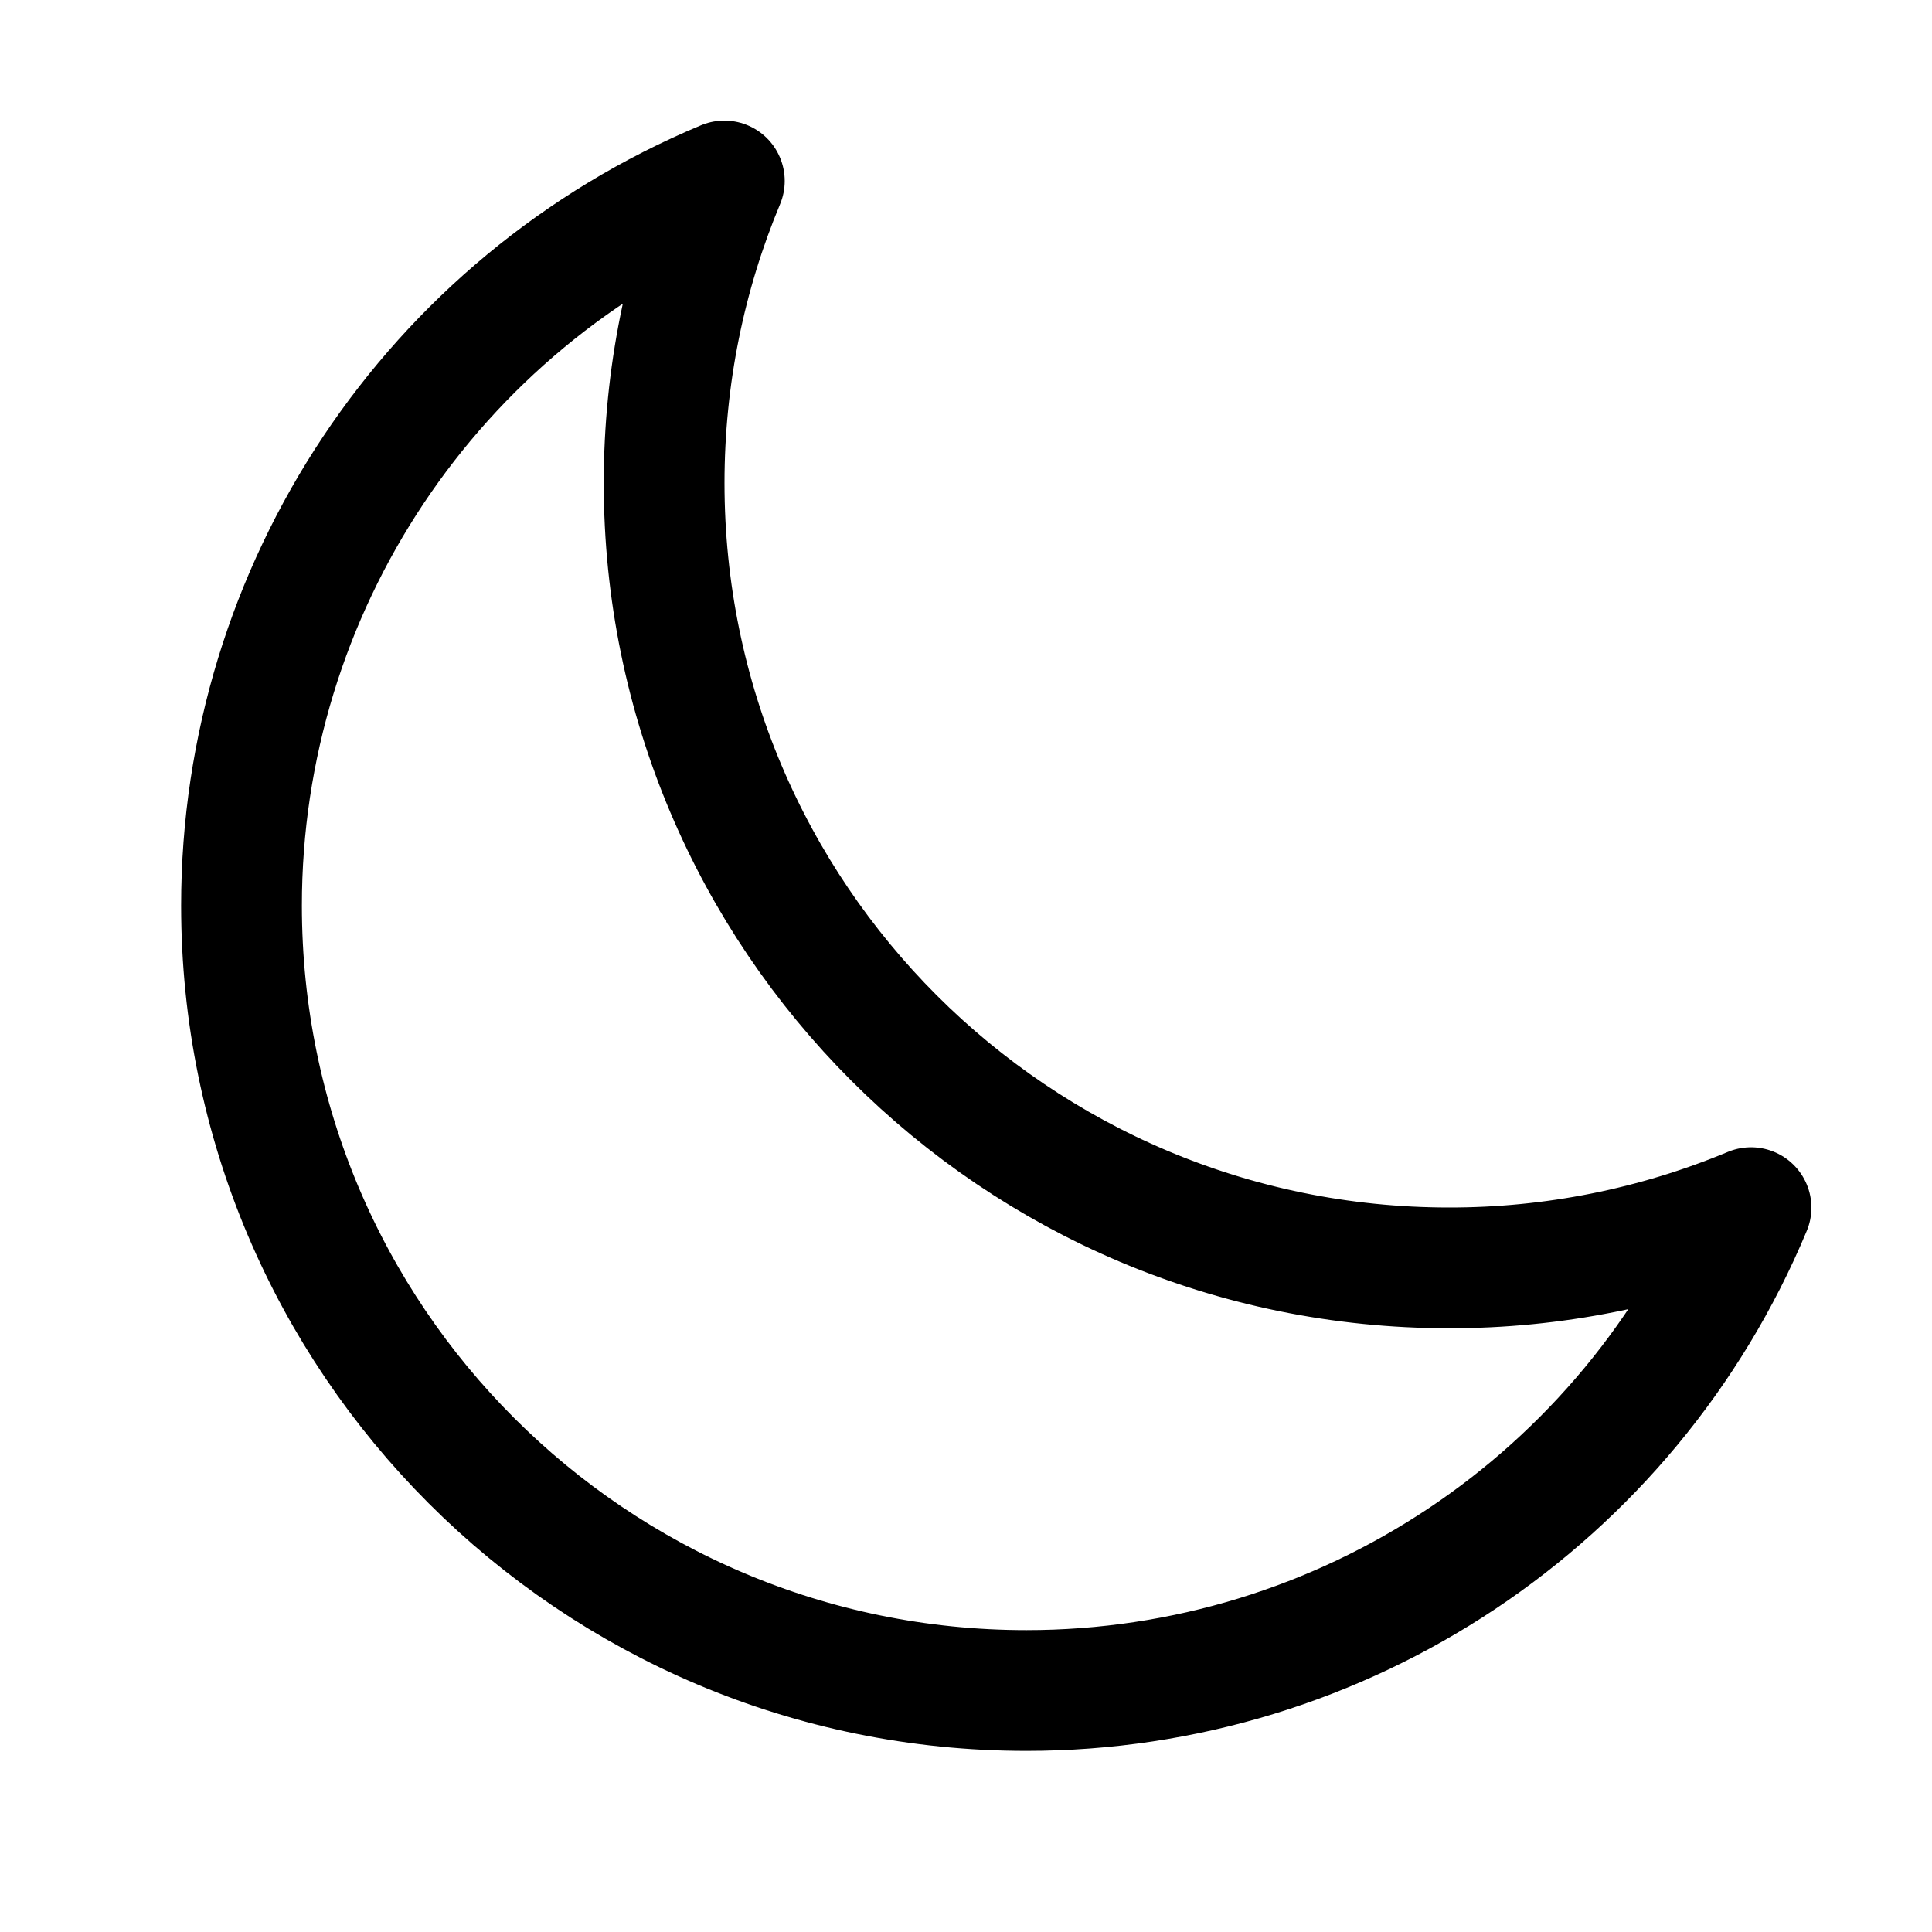
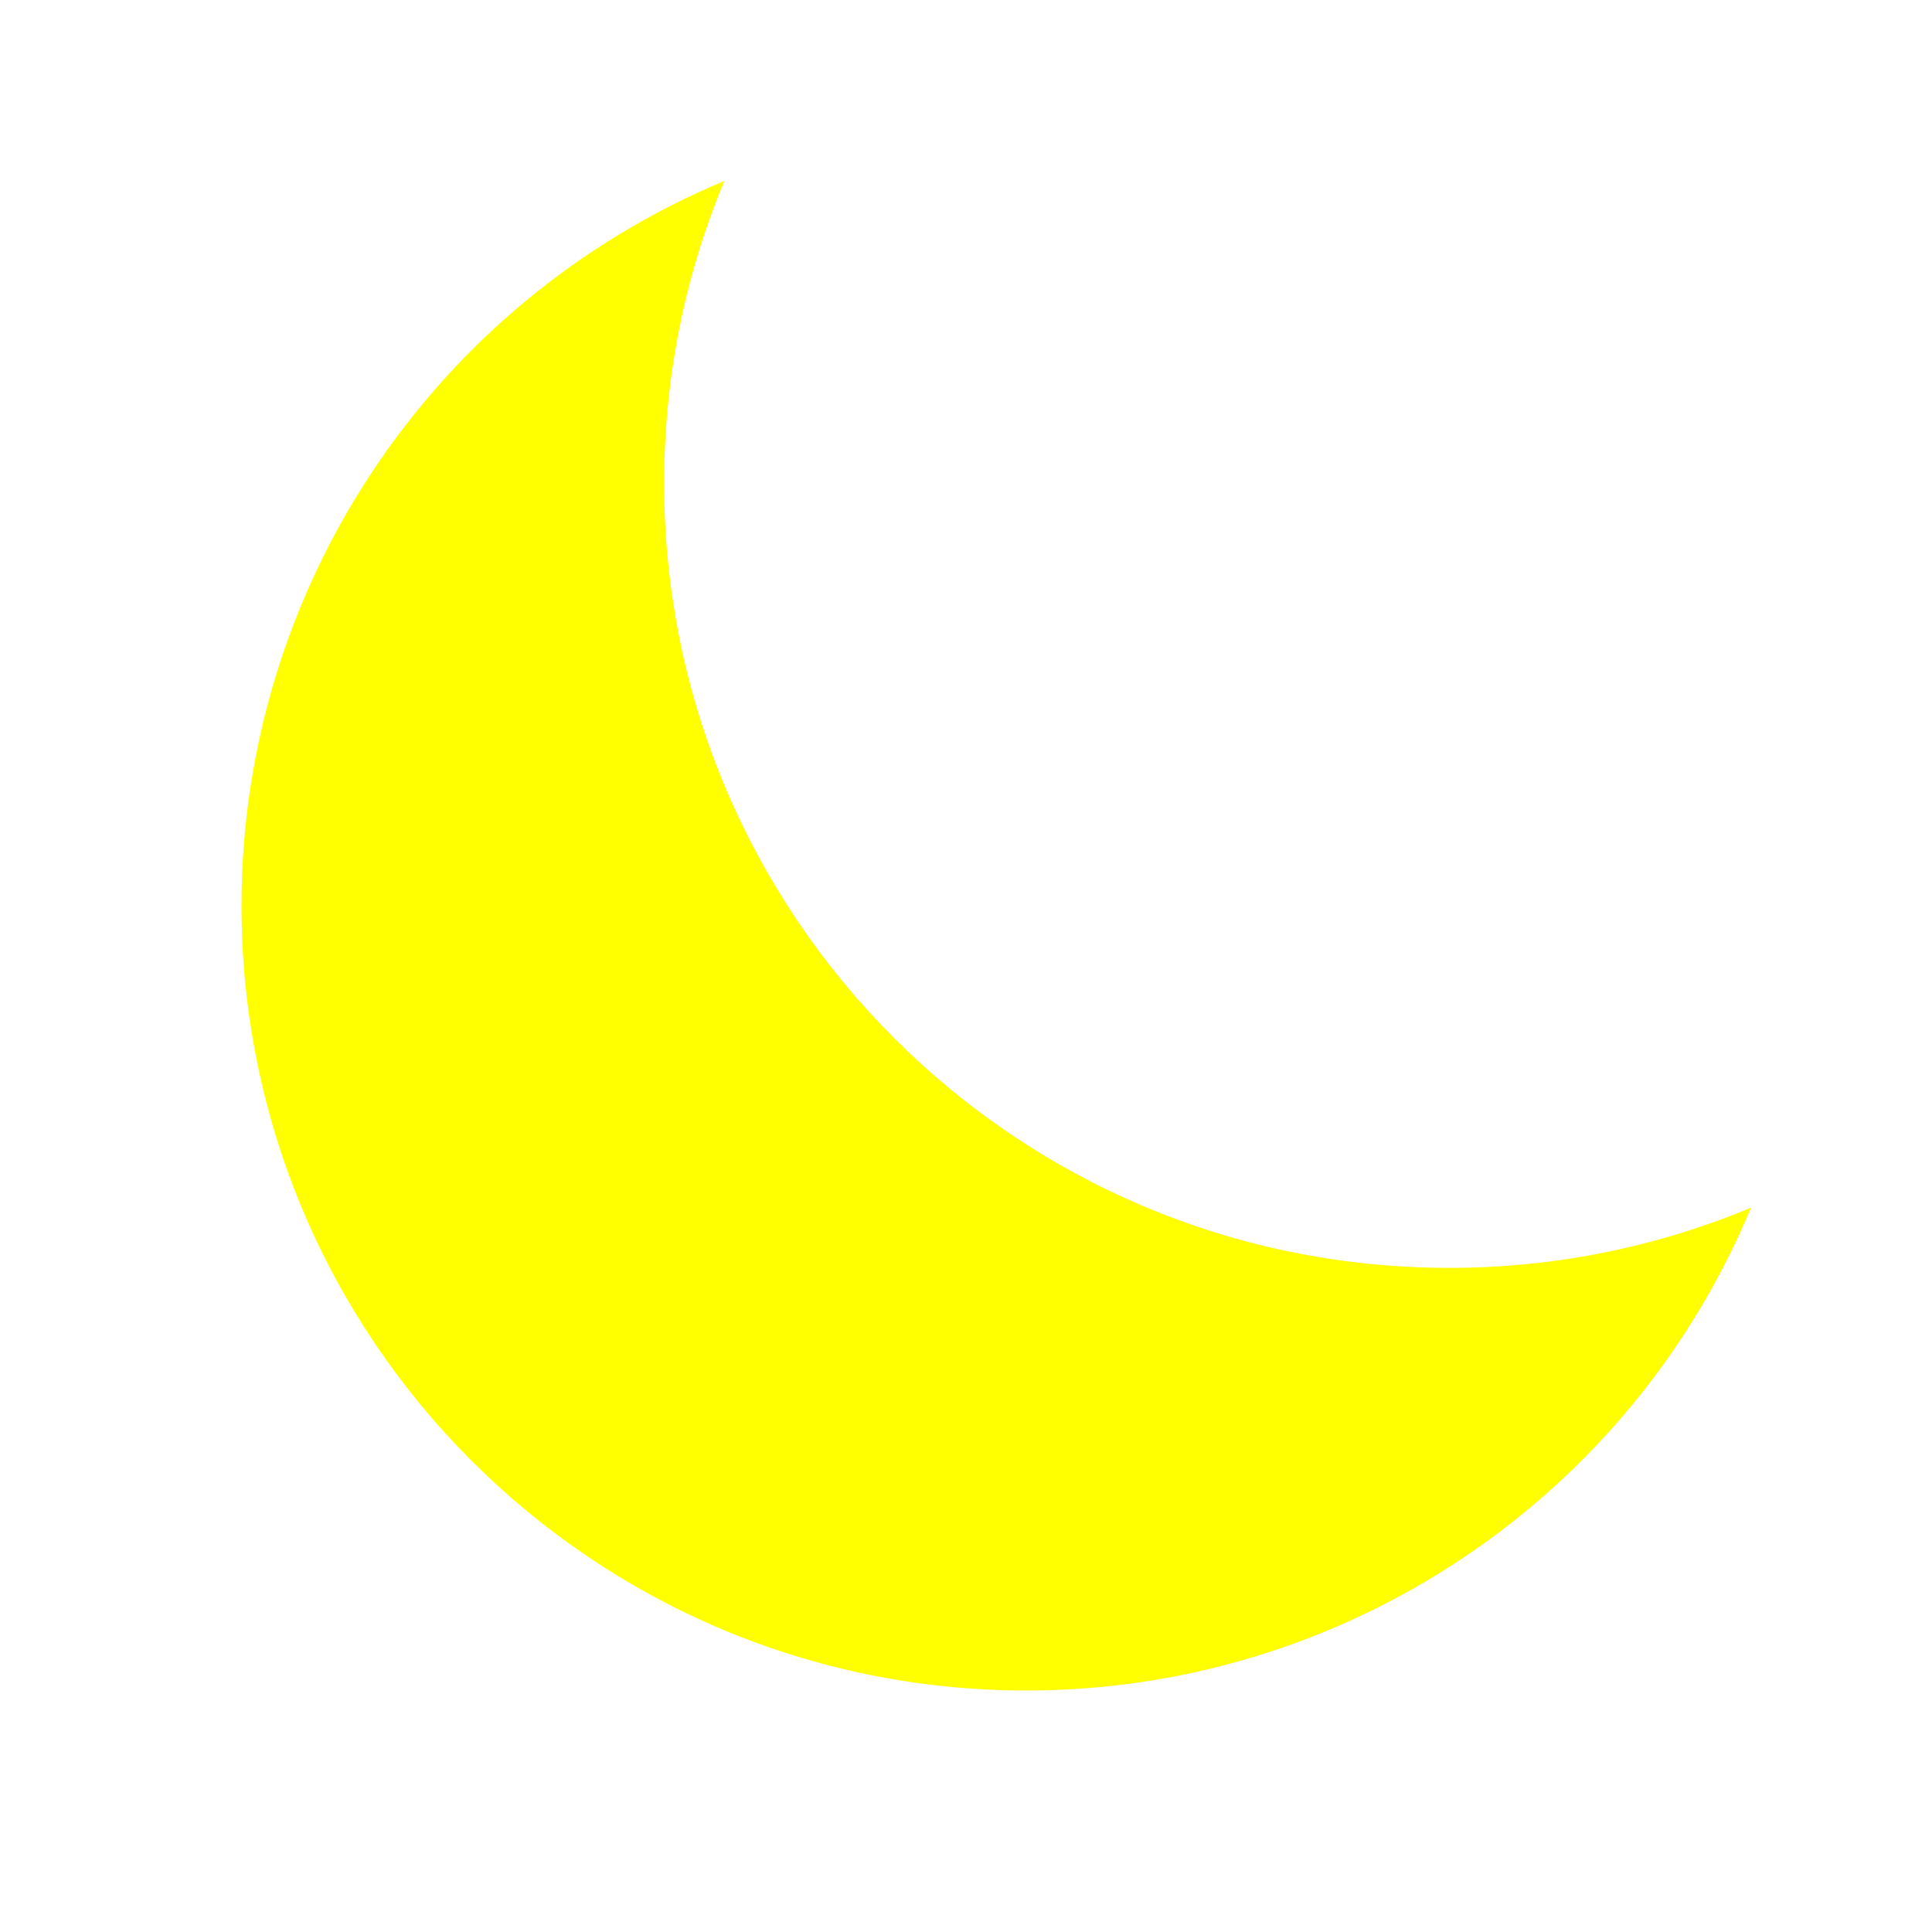
- <svg xmlns="http://www.w3.org/2000/svg" width="24" height="24" fill="none" viewBox="0 0 24 24" stroke-width="1.5" stroke="currentColor" class="size-6">
+ <svg xmlns="http://www.w3.org/2000/svg" width="24" height="24" fill="yellow" viewBox="0 0 24 24" stroke-width="1.5" stroke="" class="size-6">
  <path stroke-linecap="round" stroke-linejoin="round" d="M21.752 15.002A9.72 9.72 0 0 1 18 15.75c-5.385 0-9.75-4.365-9.75-9.75 0-1.33.266-2.597.748-3.752A9.753 9.753 0 0 0 3 11.25C3 16.635 7.365 21 12.75 21a9.753 9.753 0 0 0 9.002-5.998Z" />
</svg>
